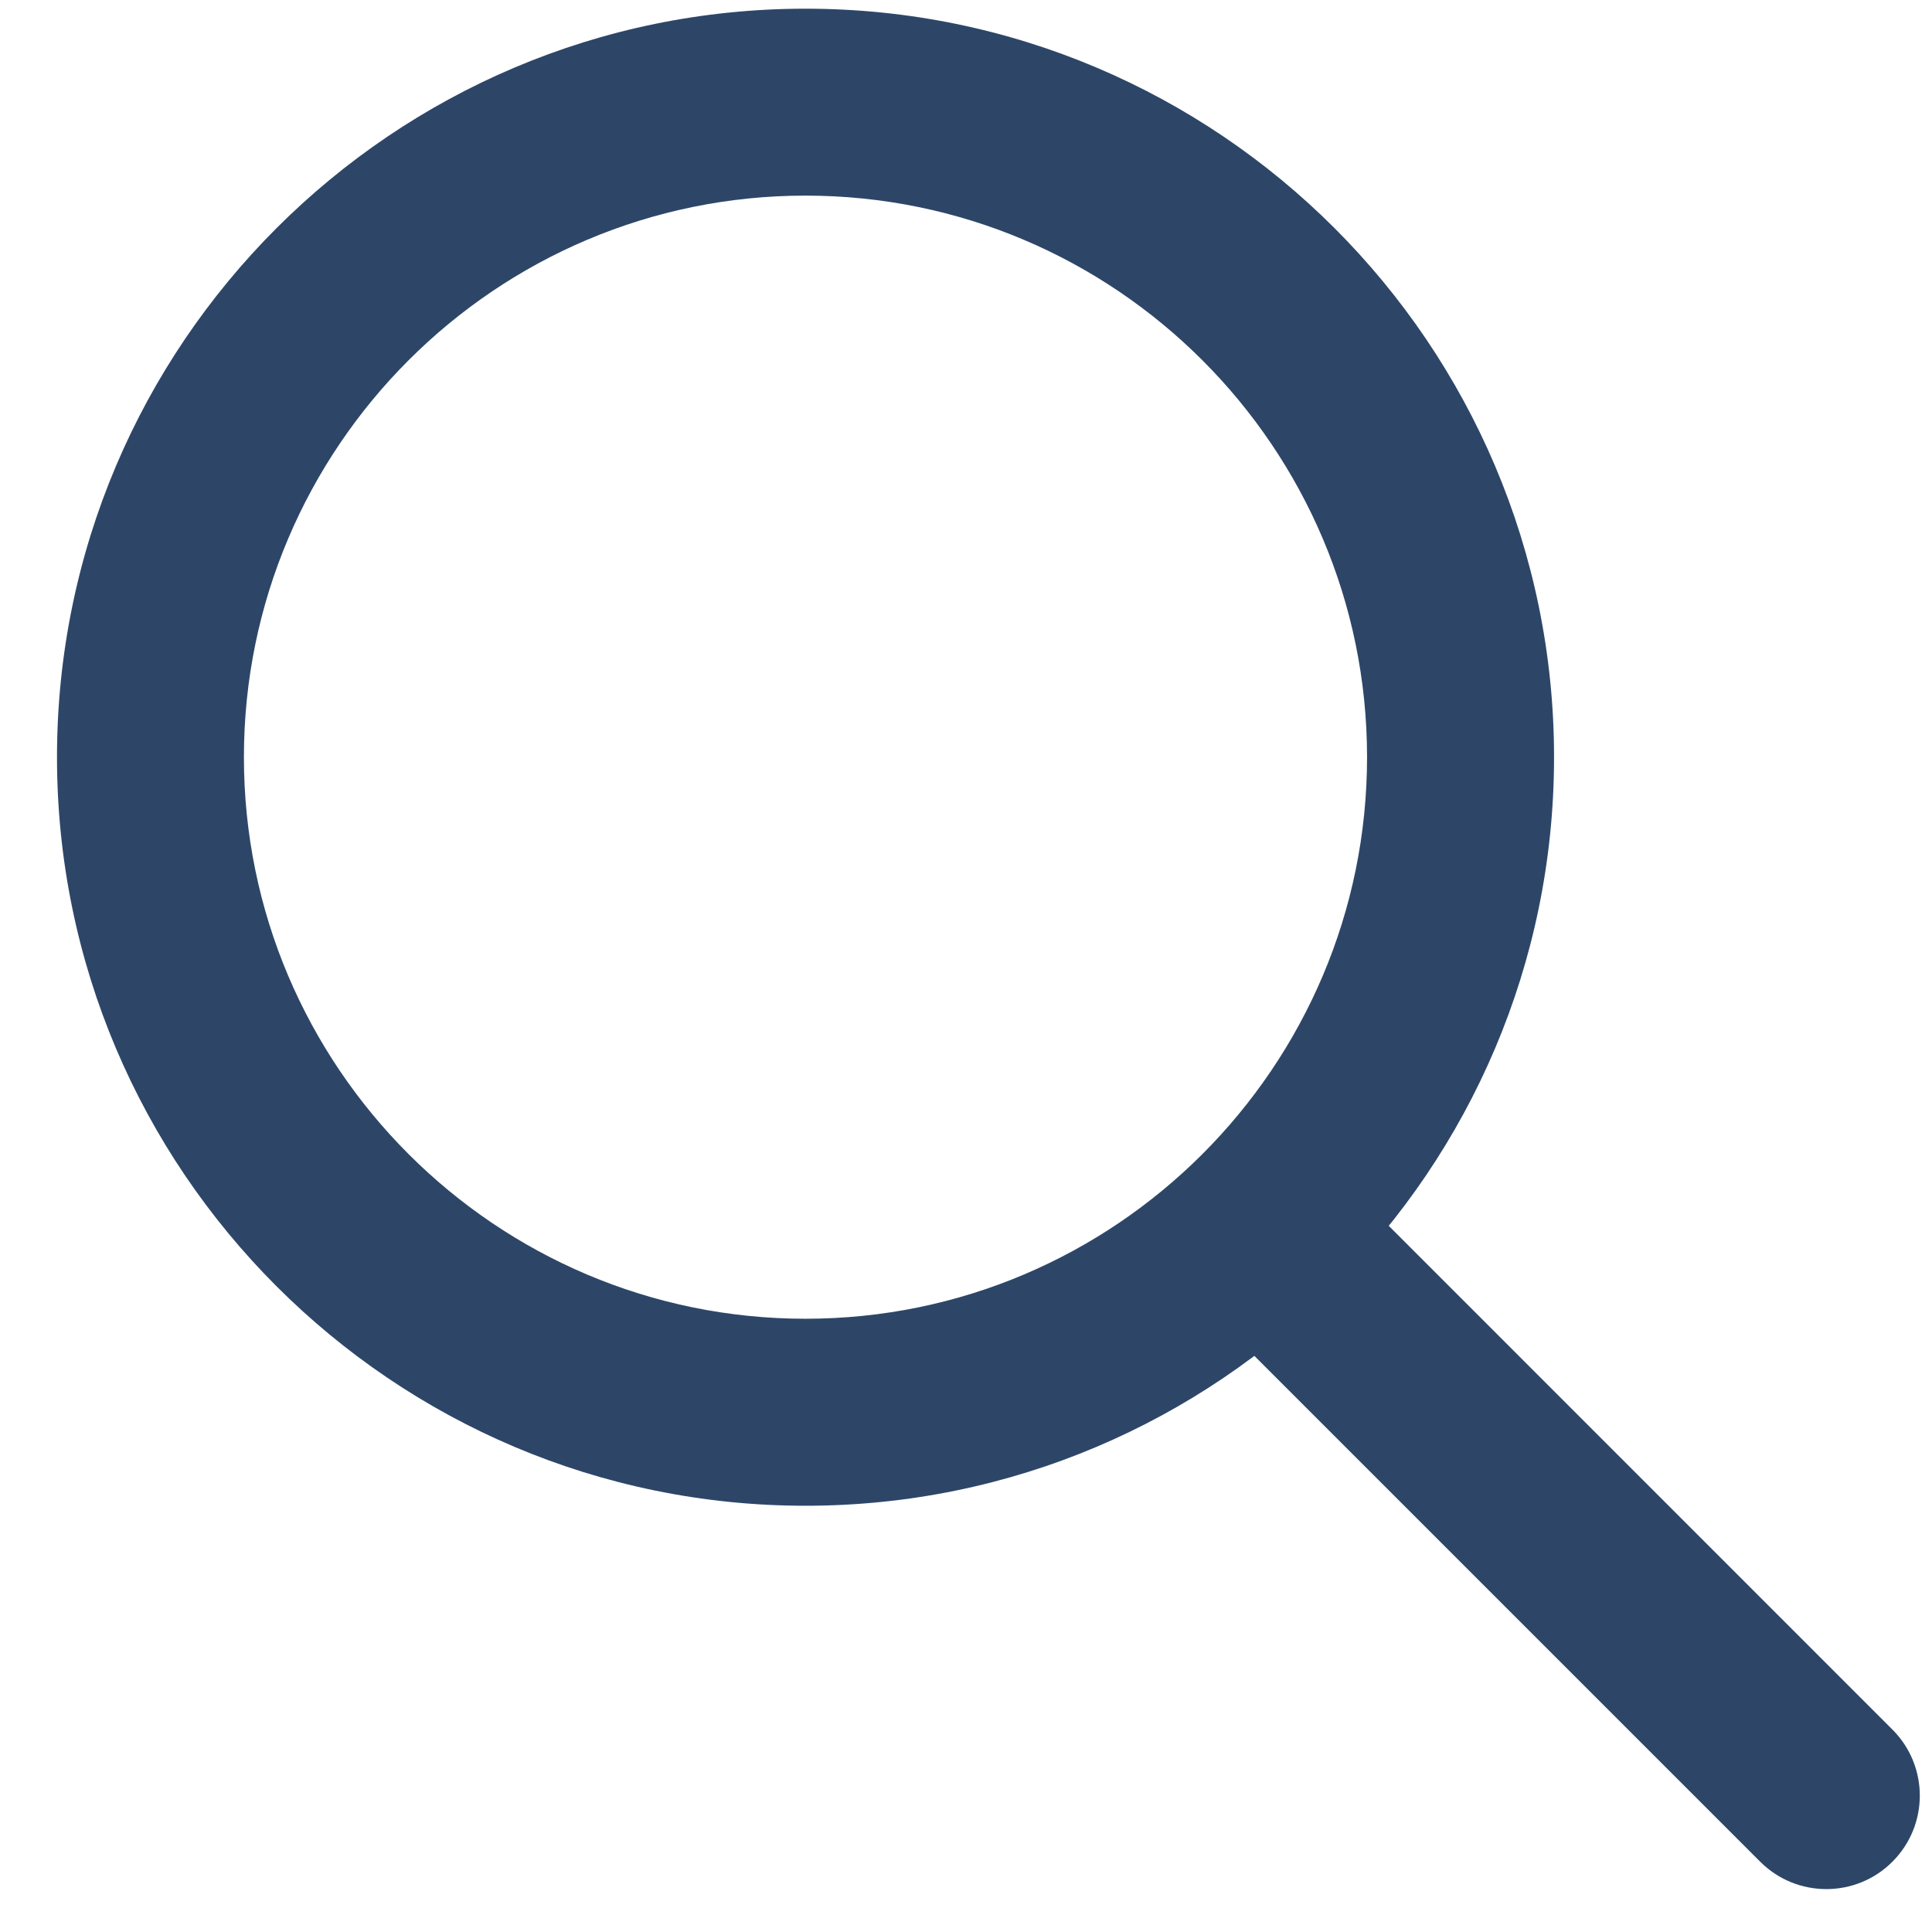
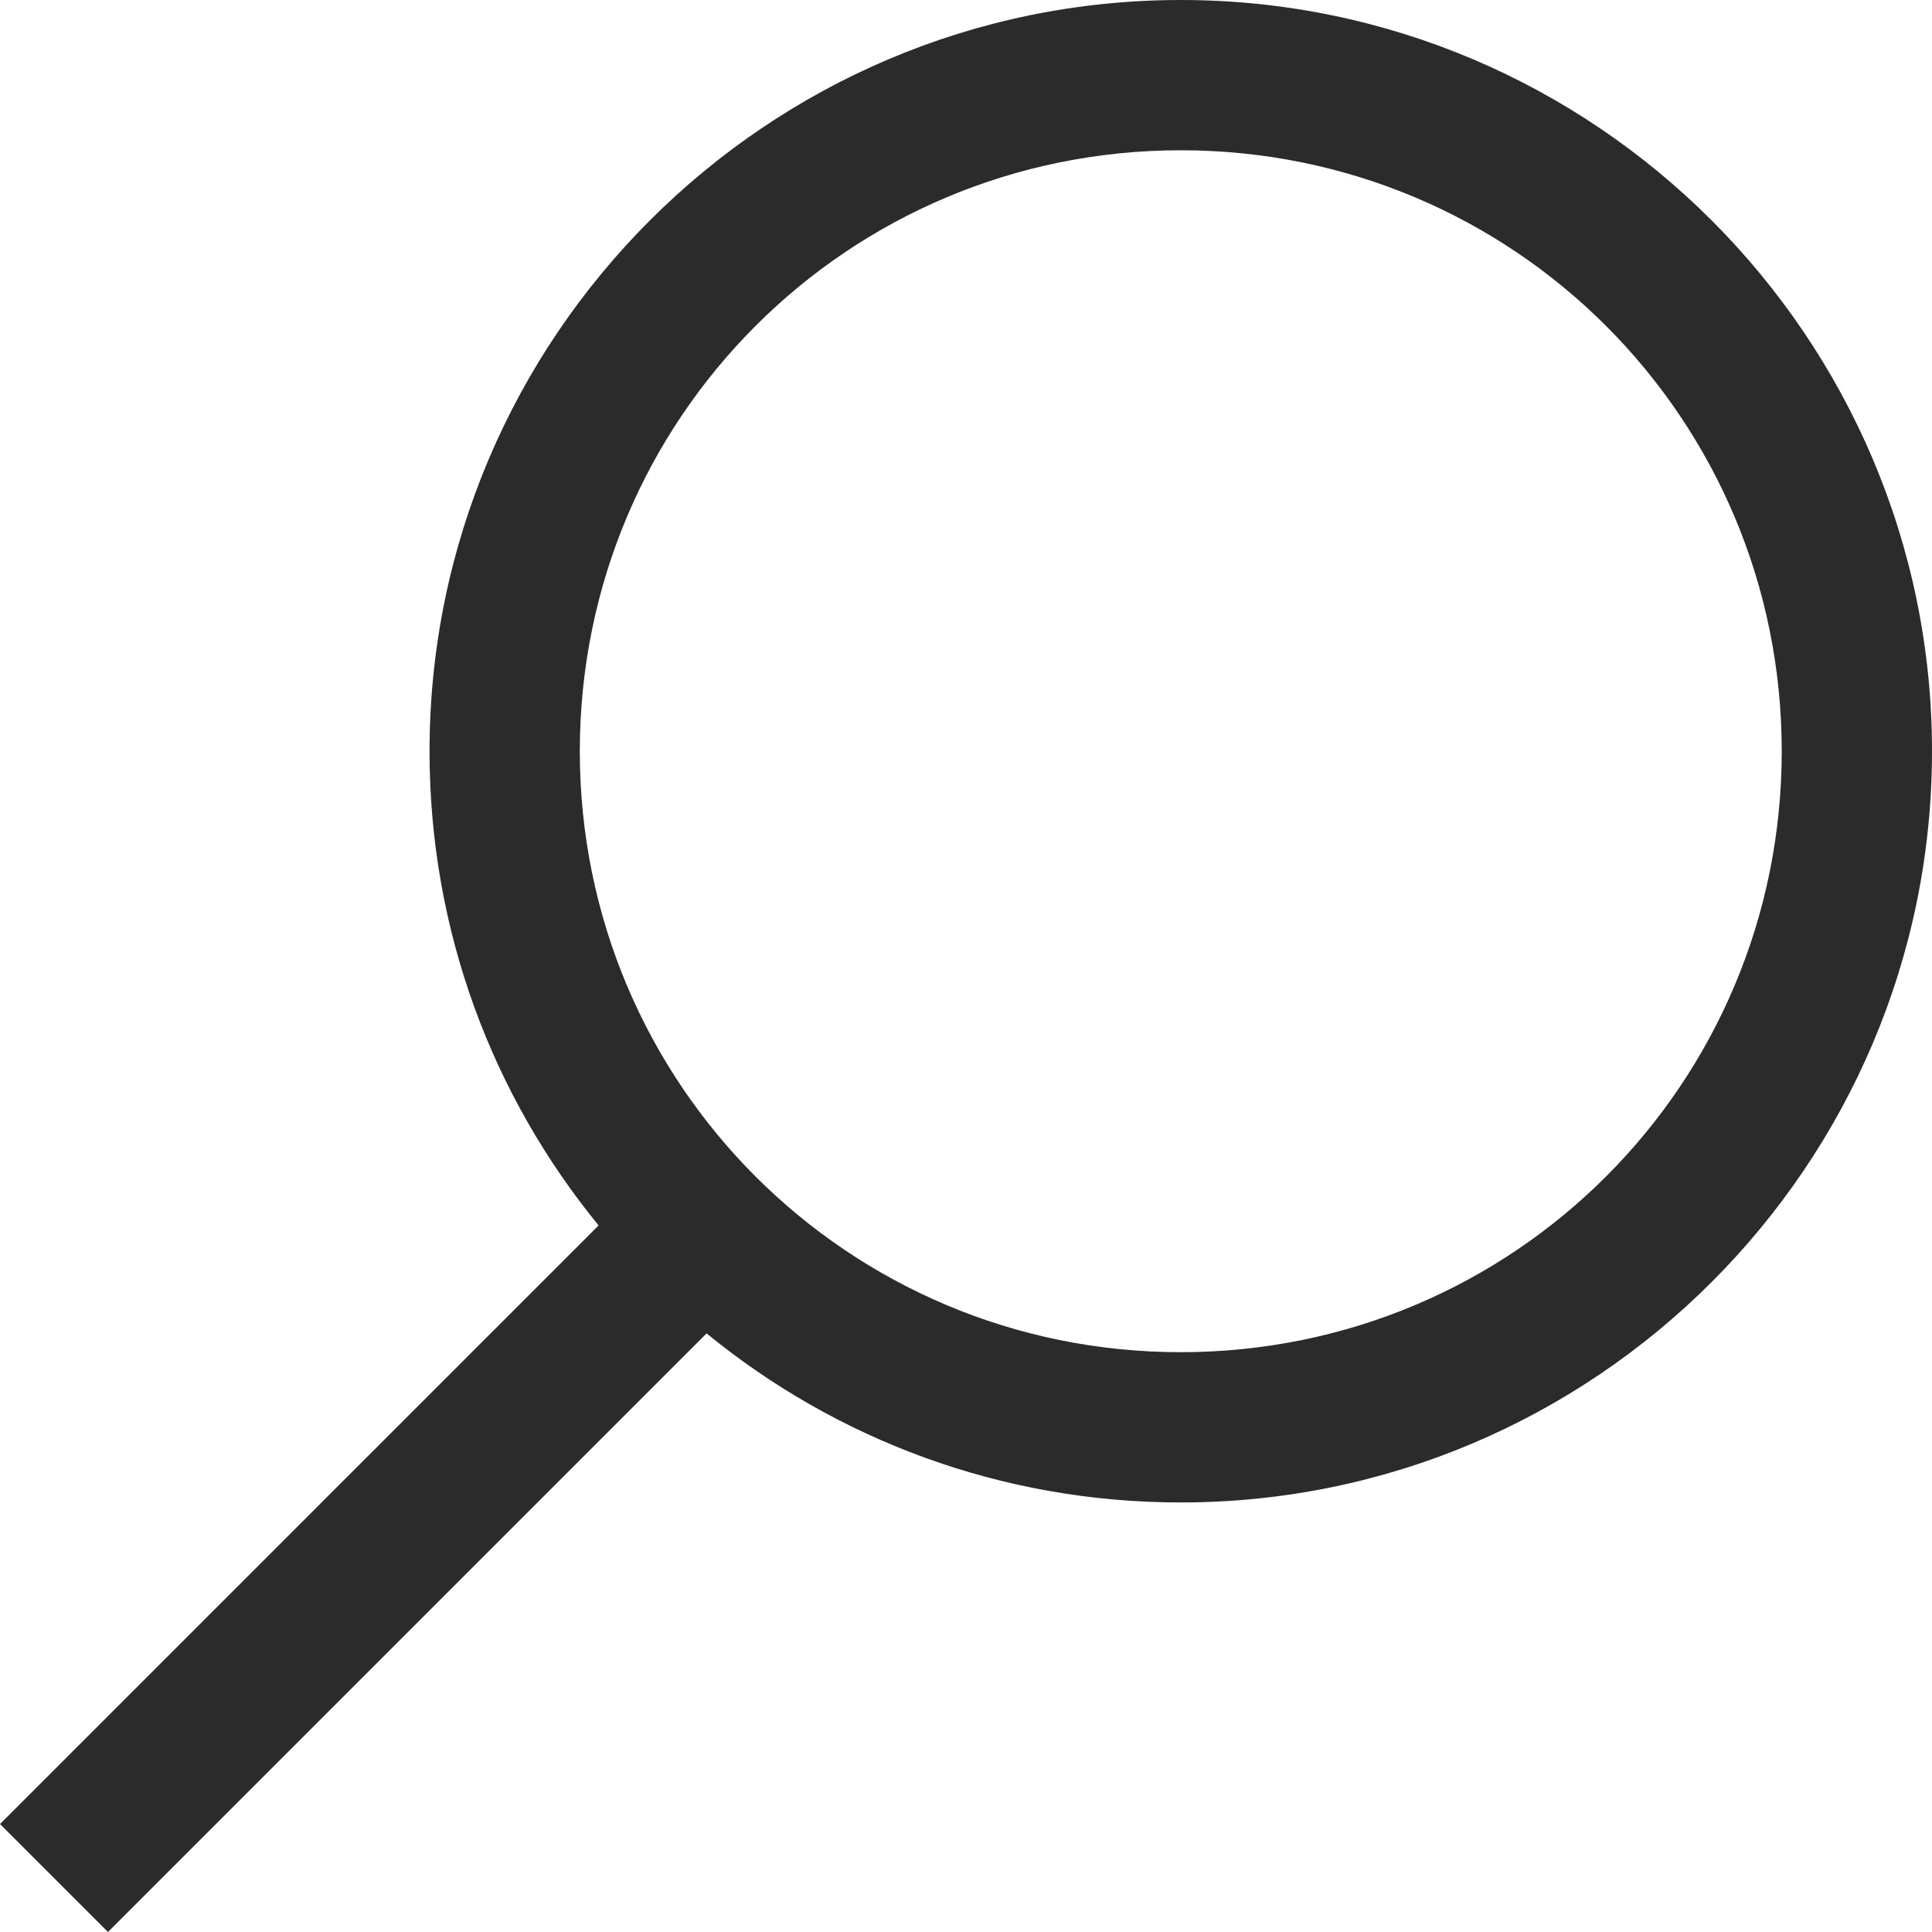
- <svg xmlns="http://www.w3.org/2000/svg" width="24px" height="24px" viewBox="0 0 24 24" version="1.1">
+ <svg xmlns="http://www.w3.org/2000/svg" width="18px" height="18px" viewBox="0 0 18 18" version="1.1">
  <defs />
-   <g id="Открытие-счета" stroke="none" stroke-width="1" fill="none" fill-rule="evenodd">
-     <g id="открытие-счета-1" transform="translate(-149, -8)" fill="#2D4668">
-       <g id="header" transform="translate(137, 0)">
-         <g id="search-2">
-           <g id="icon_search" transform="translate(12, 8)">
-             <path d="M10.006,18.705 C4.879,18.705 0.708,14.533 0.708,9.406 C0.708,4.28 4.879,0.108 10.006,0.108 C15.134,0.108 19.305,4.279 19.305,9.406 C19.305,14.534 15.133,18.705 10.006,18.705 L10.006,18.705 Z M10.006,2.43 C6.159,2.43 3.03,5.559 3.03,9.406 C3.03,13.253 6.159,16.382 10.006,16.382 C13.853,16.382 16.982,13.253 16.982,9.406 C16.982,5.559 13.853,2.43 10.006,2.43 L10.006,2.43 Z" id="Shape" />
-             <path d="M22.688,23.467 C22.39,23.467 22.093,23.354 21.866,23.127 L14.895,16.156 C14.442,15.703 14.442,14.967 14.895,14.514 C15.349,14.06 16.084,14.06 16.538,14.514 L23.508,21.485 C23.962,21.938 23.962,22.674 23.508,23.127 C23.282,23.354 22.984,23.467 22.688,23.467 L22.688,23.467 Z" id="Shape" />
+   <g id="Symbols" stroke="none" stroke-width="1" fill="none" fill-rule="evenodd">
+     <g id="header" transform="translate(-64, -21)" fill="#2B2B2B">
+       <g id="search-2">
+         <g transform="translate(64, 21)">
+           <g id="icon_search">
+             <path d="M11.001,0 C7.144,0 4.002,3.142 4.002,6.999 C4.002,8.675 4.59,10.21 5.577,11.417 L0,16.994 L1.006,18 L6.583,12.423 C7.79,13.41 9.325,13.998 11.001,13.998 C14.858,13.998 18,10.856 18,6.999 C18,3.142 14.858,0 11.001,0 L11.001,0 Z M11.001,1.4 C14.102,1.4 16.6,3.898 16.6,6.999 C16.6,10.099 14.102,12.598 11.001,12.598 C7.901,12.598 5.402,10.099 5.402,6.999 C5.402,3.898 7.901,1.4 11.001,1.4 L11.001,1.4 Z" id="Shape" />
          </g>
        </g>
      </g>
    </g>
  </g>
</svg>
